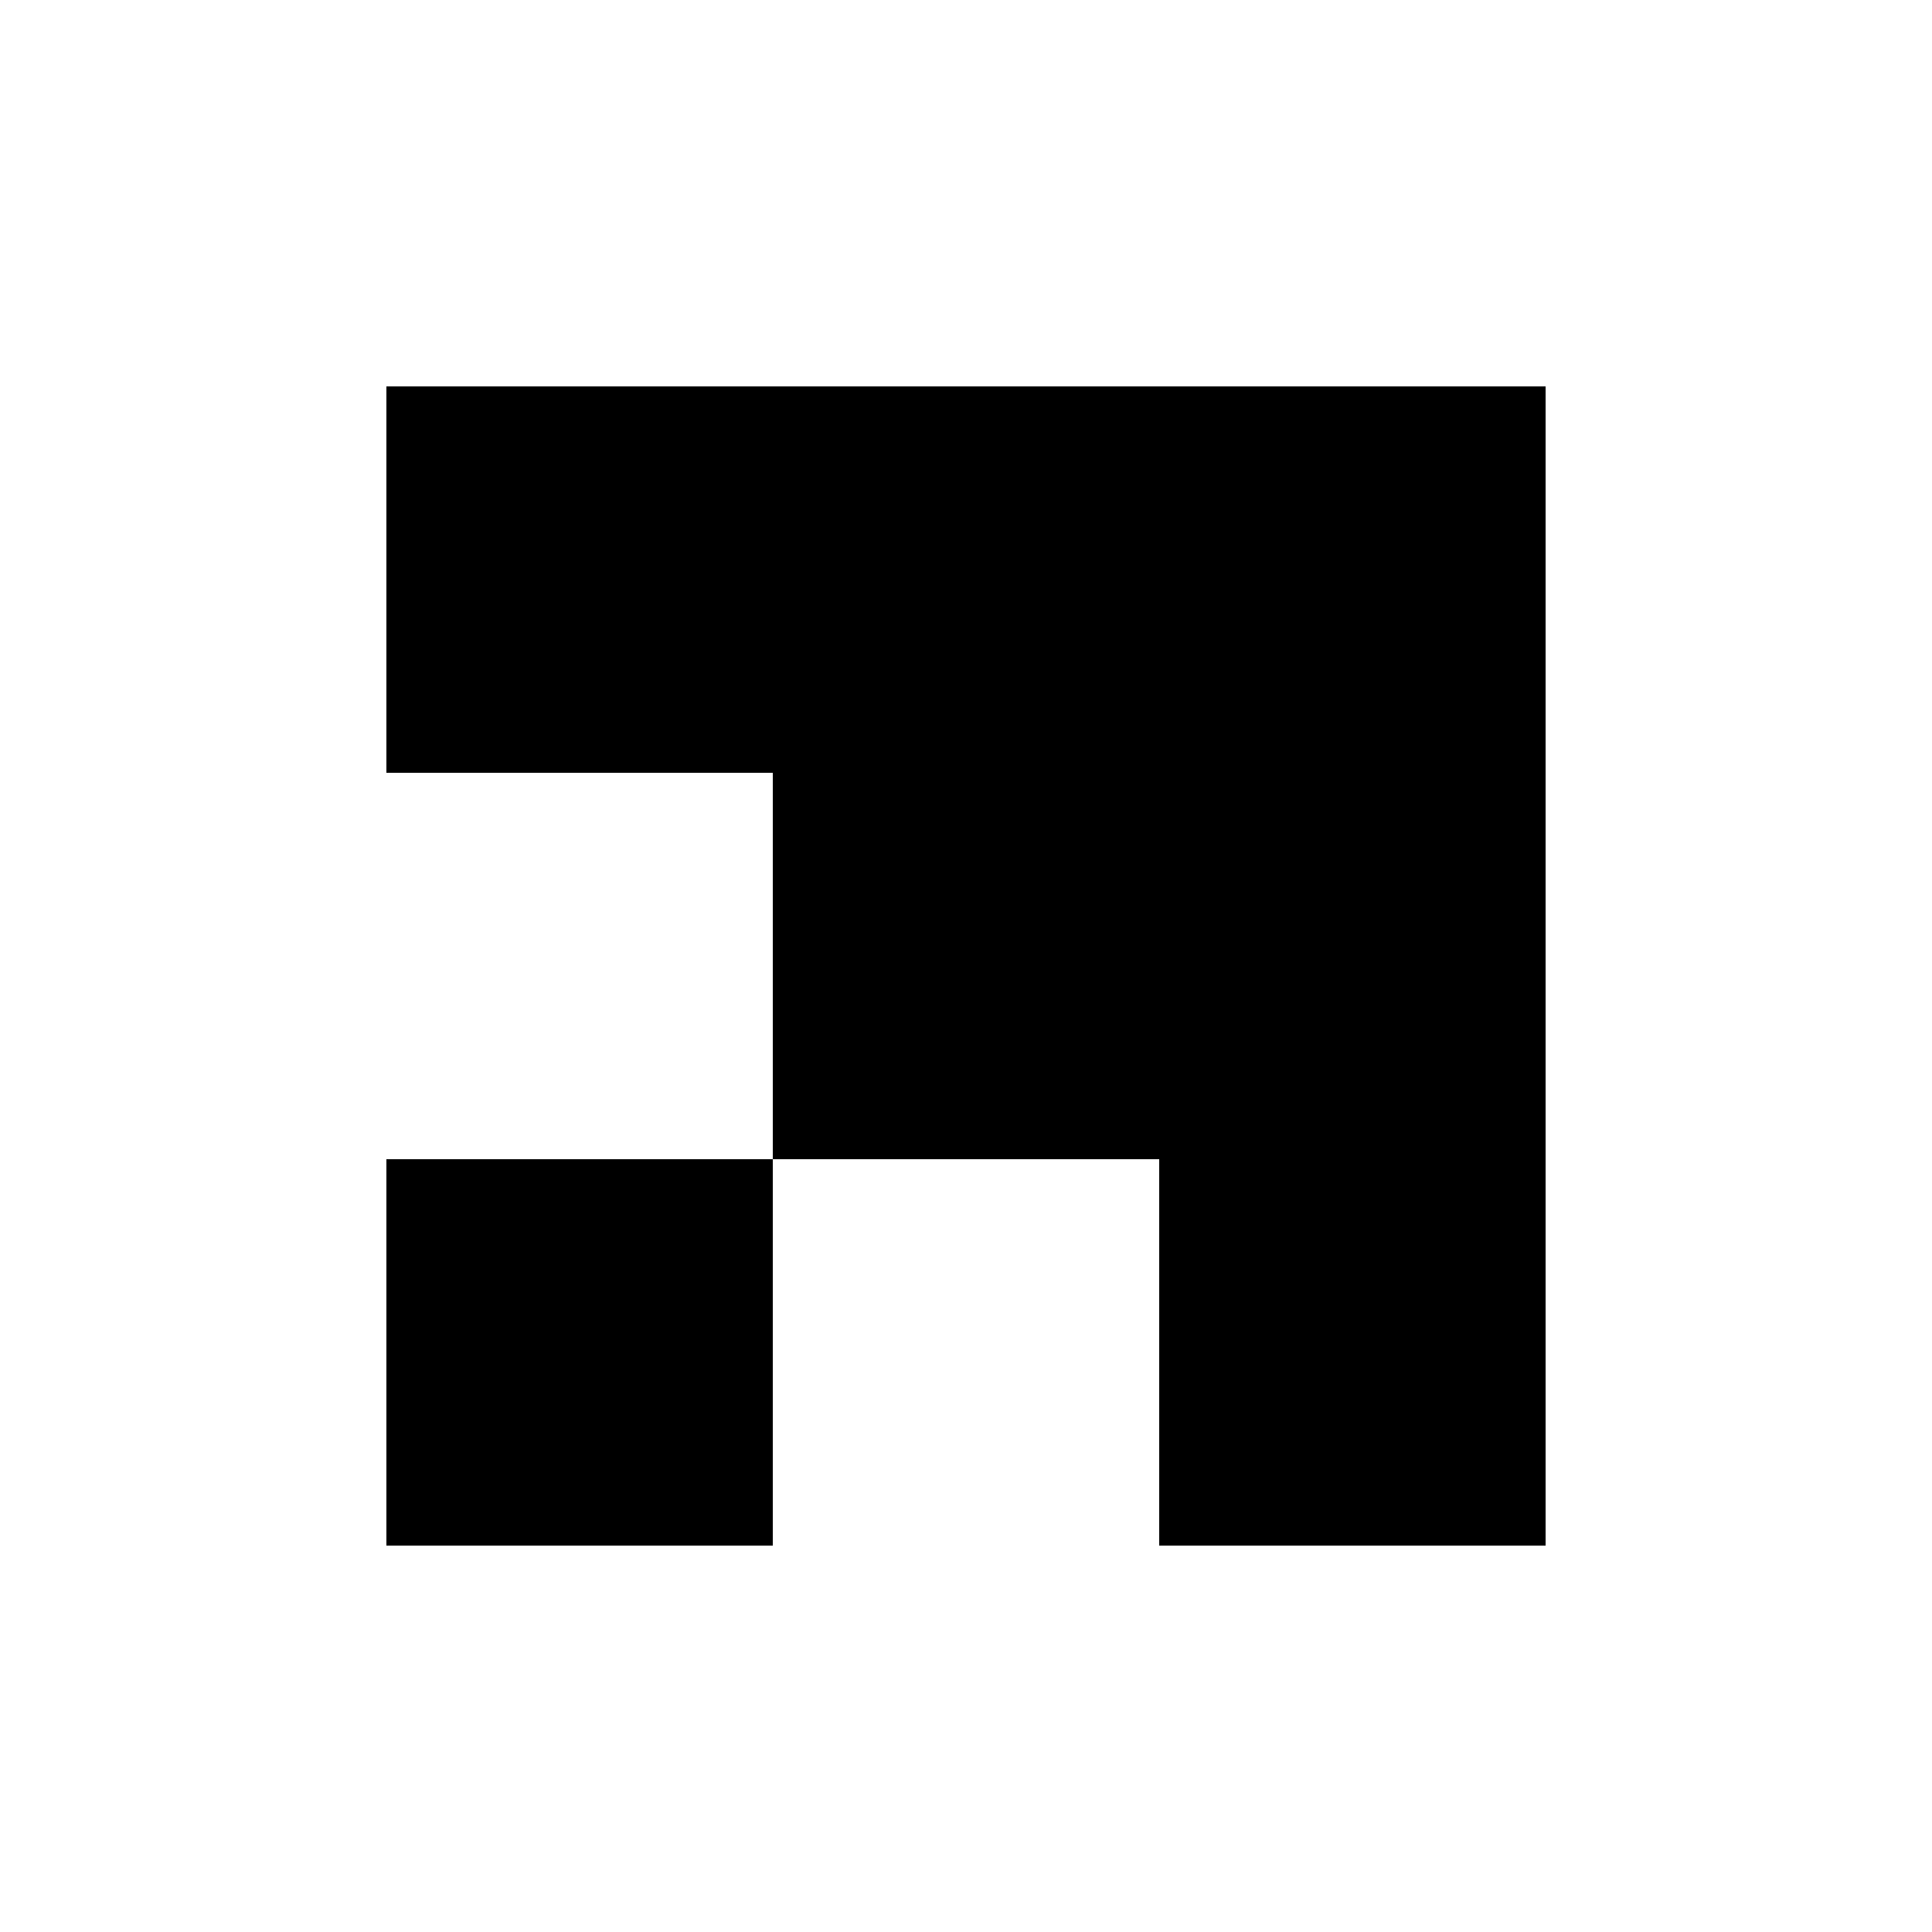
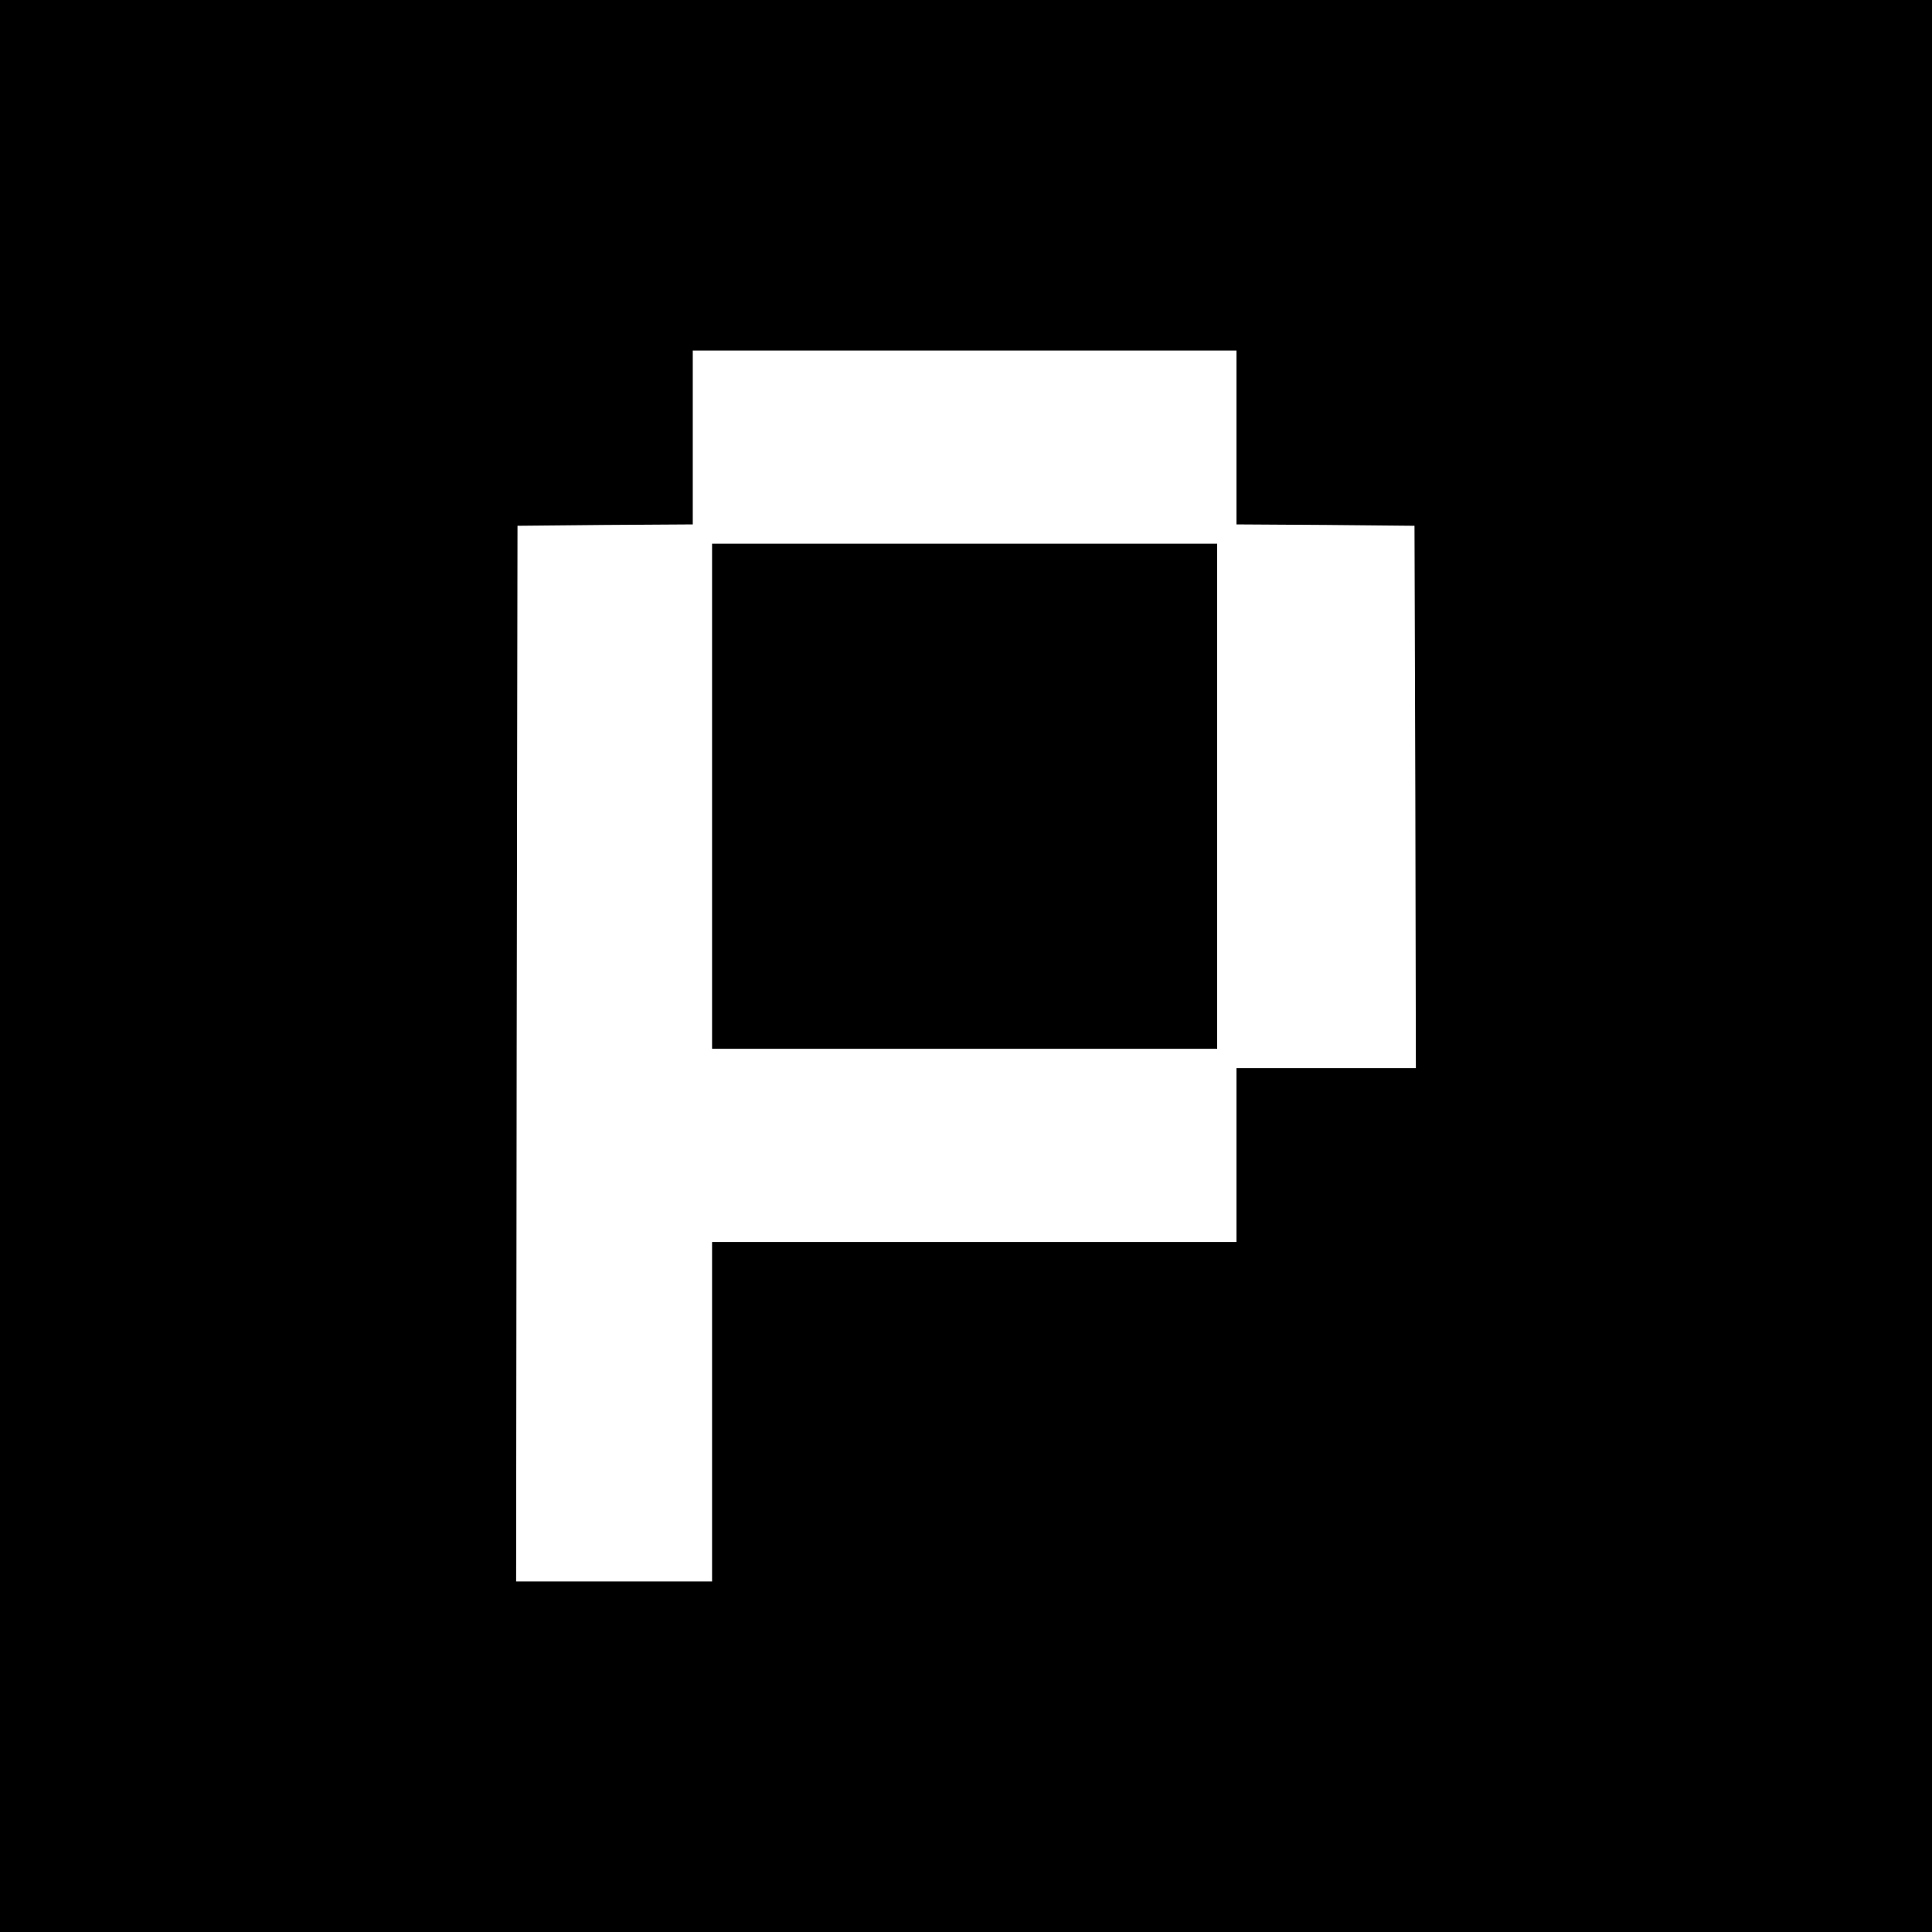
<svg xmlns="http://www.w3.org/2000/svg" version="1.0" width="700pt" height="700pt" viewBox="0 0 700 700" preserveAspectRatio="xMidYMid meet">
  <g transform="translate(0,700) scale(0.1,-0.1)" fill="#000000" stroke="none">
-     <path d="M1400 4900 l0 -700 700 0 700 0 0 -700 0 -700 -700 0 -700 0 0 -700 0 -700 700 0 700 0 0 700 0 700 700 0 700 0 0 -700 0 -700 700 0 700 0 0 2100 0 2100 -2100 0 -2100 0 0 -700z" />
+     <path d="M0 3500 l0 -3500 3500 0 3500 0 0 3500 0 3500 -3500 0 -3500 0 0 -3500z m4480 1915 l0 -315 323 -2 322 -3 3 -982 2 -983 -325 0 -325 0 0 -315 0 -315 -950 0 -950 0 0 -615 0 -615 -355 0 -355 0 2 1913 3 1912 318 3 317 2 0 315 0 315 985 0 985 0 0 -315z" />
+     <path d="M2580 4115 l0 -915 915 0 915 0 0 915 0 915 -915 0 -915 0 0 -915z" />
  </g>
</svg>
